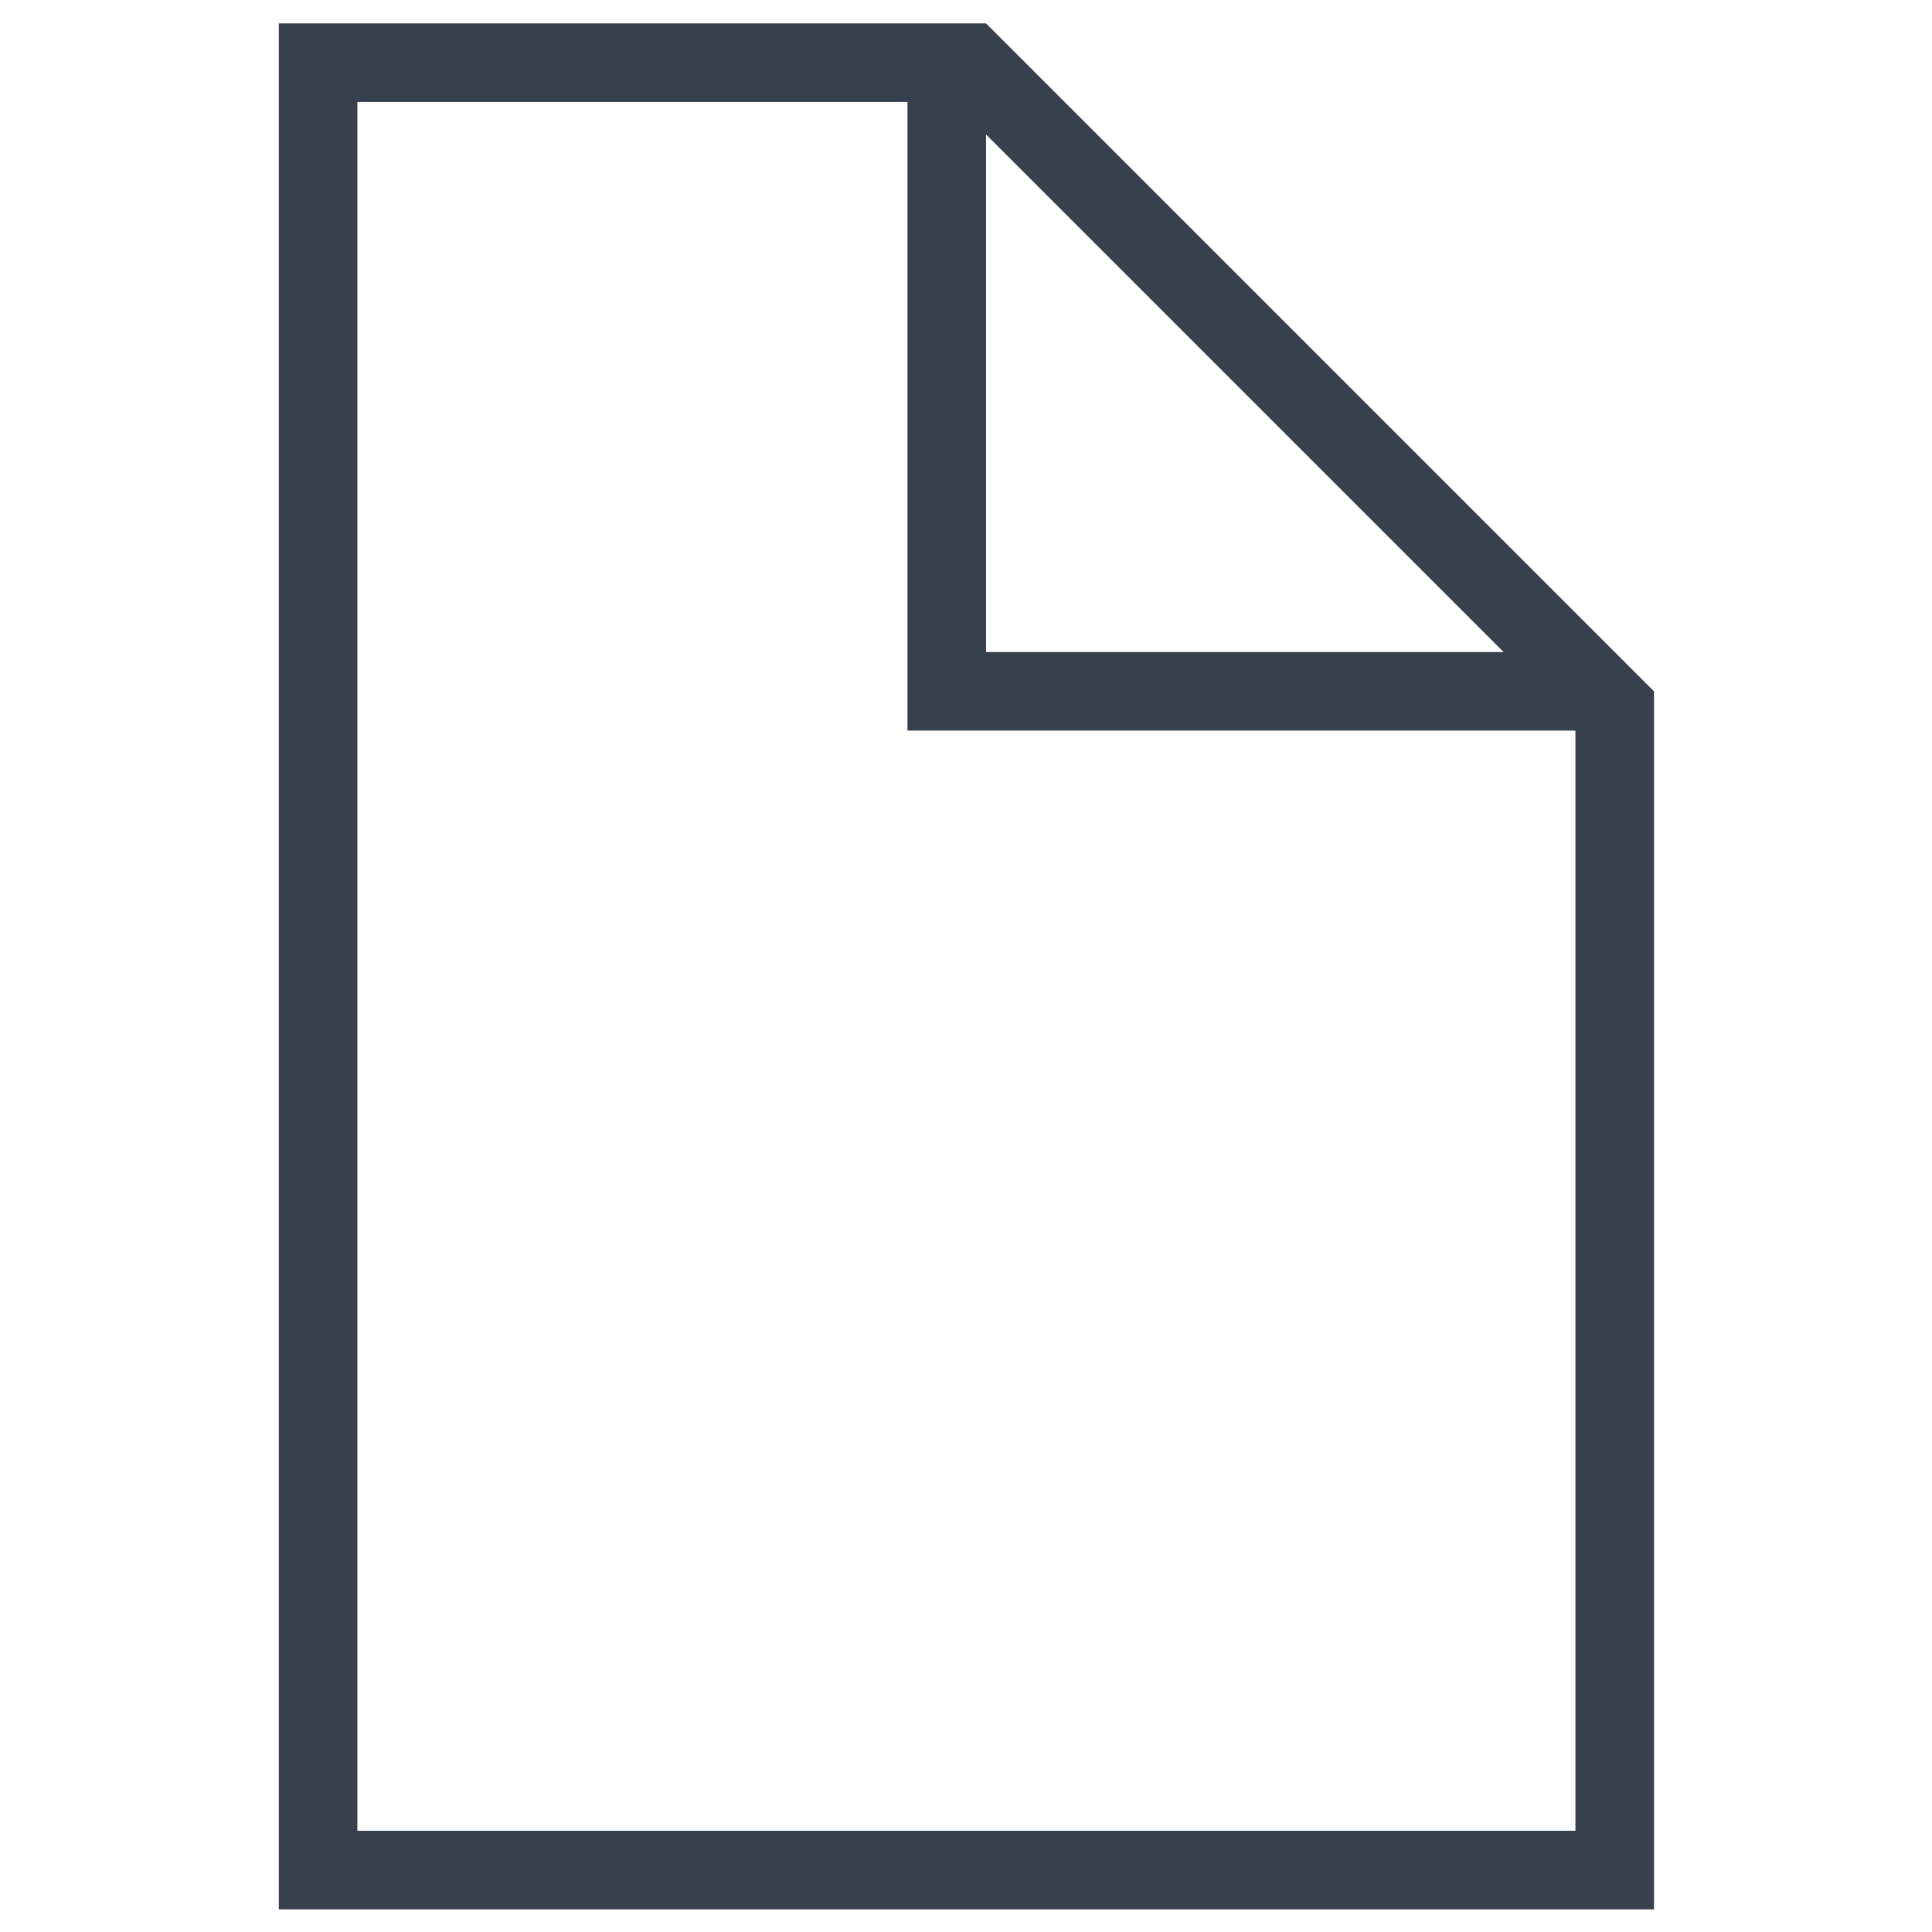
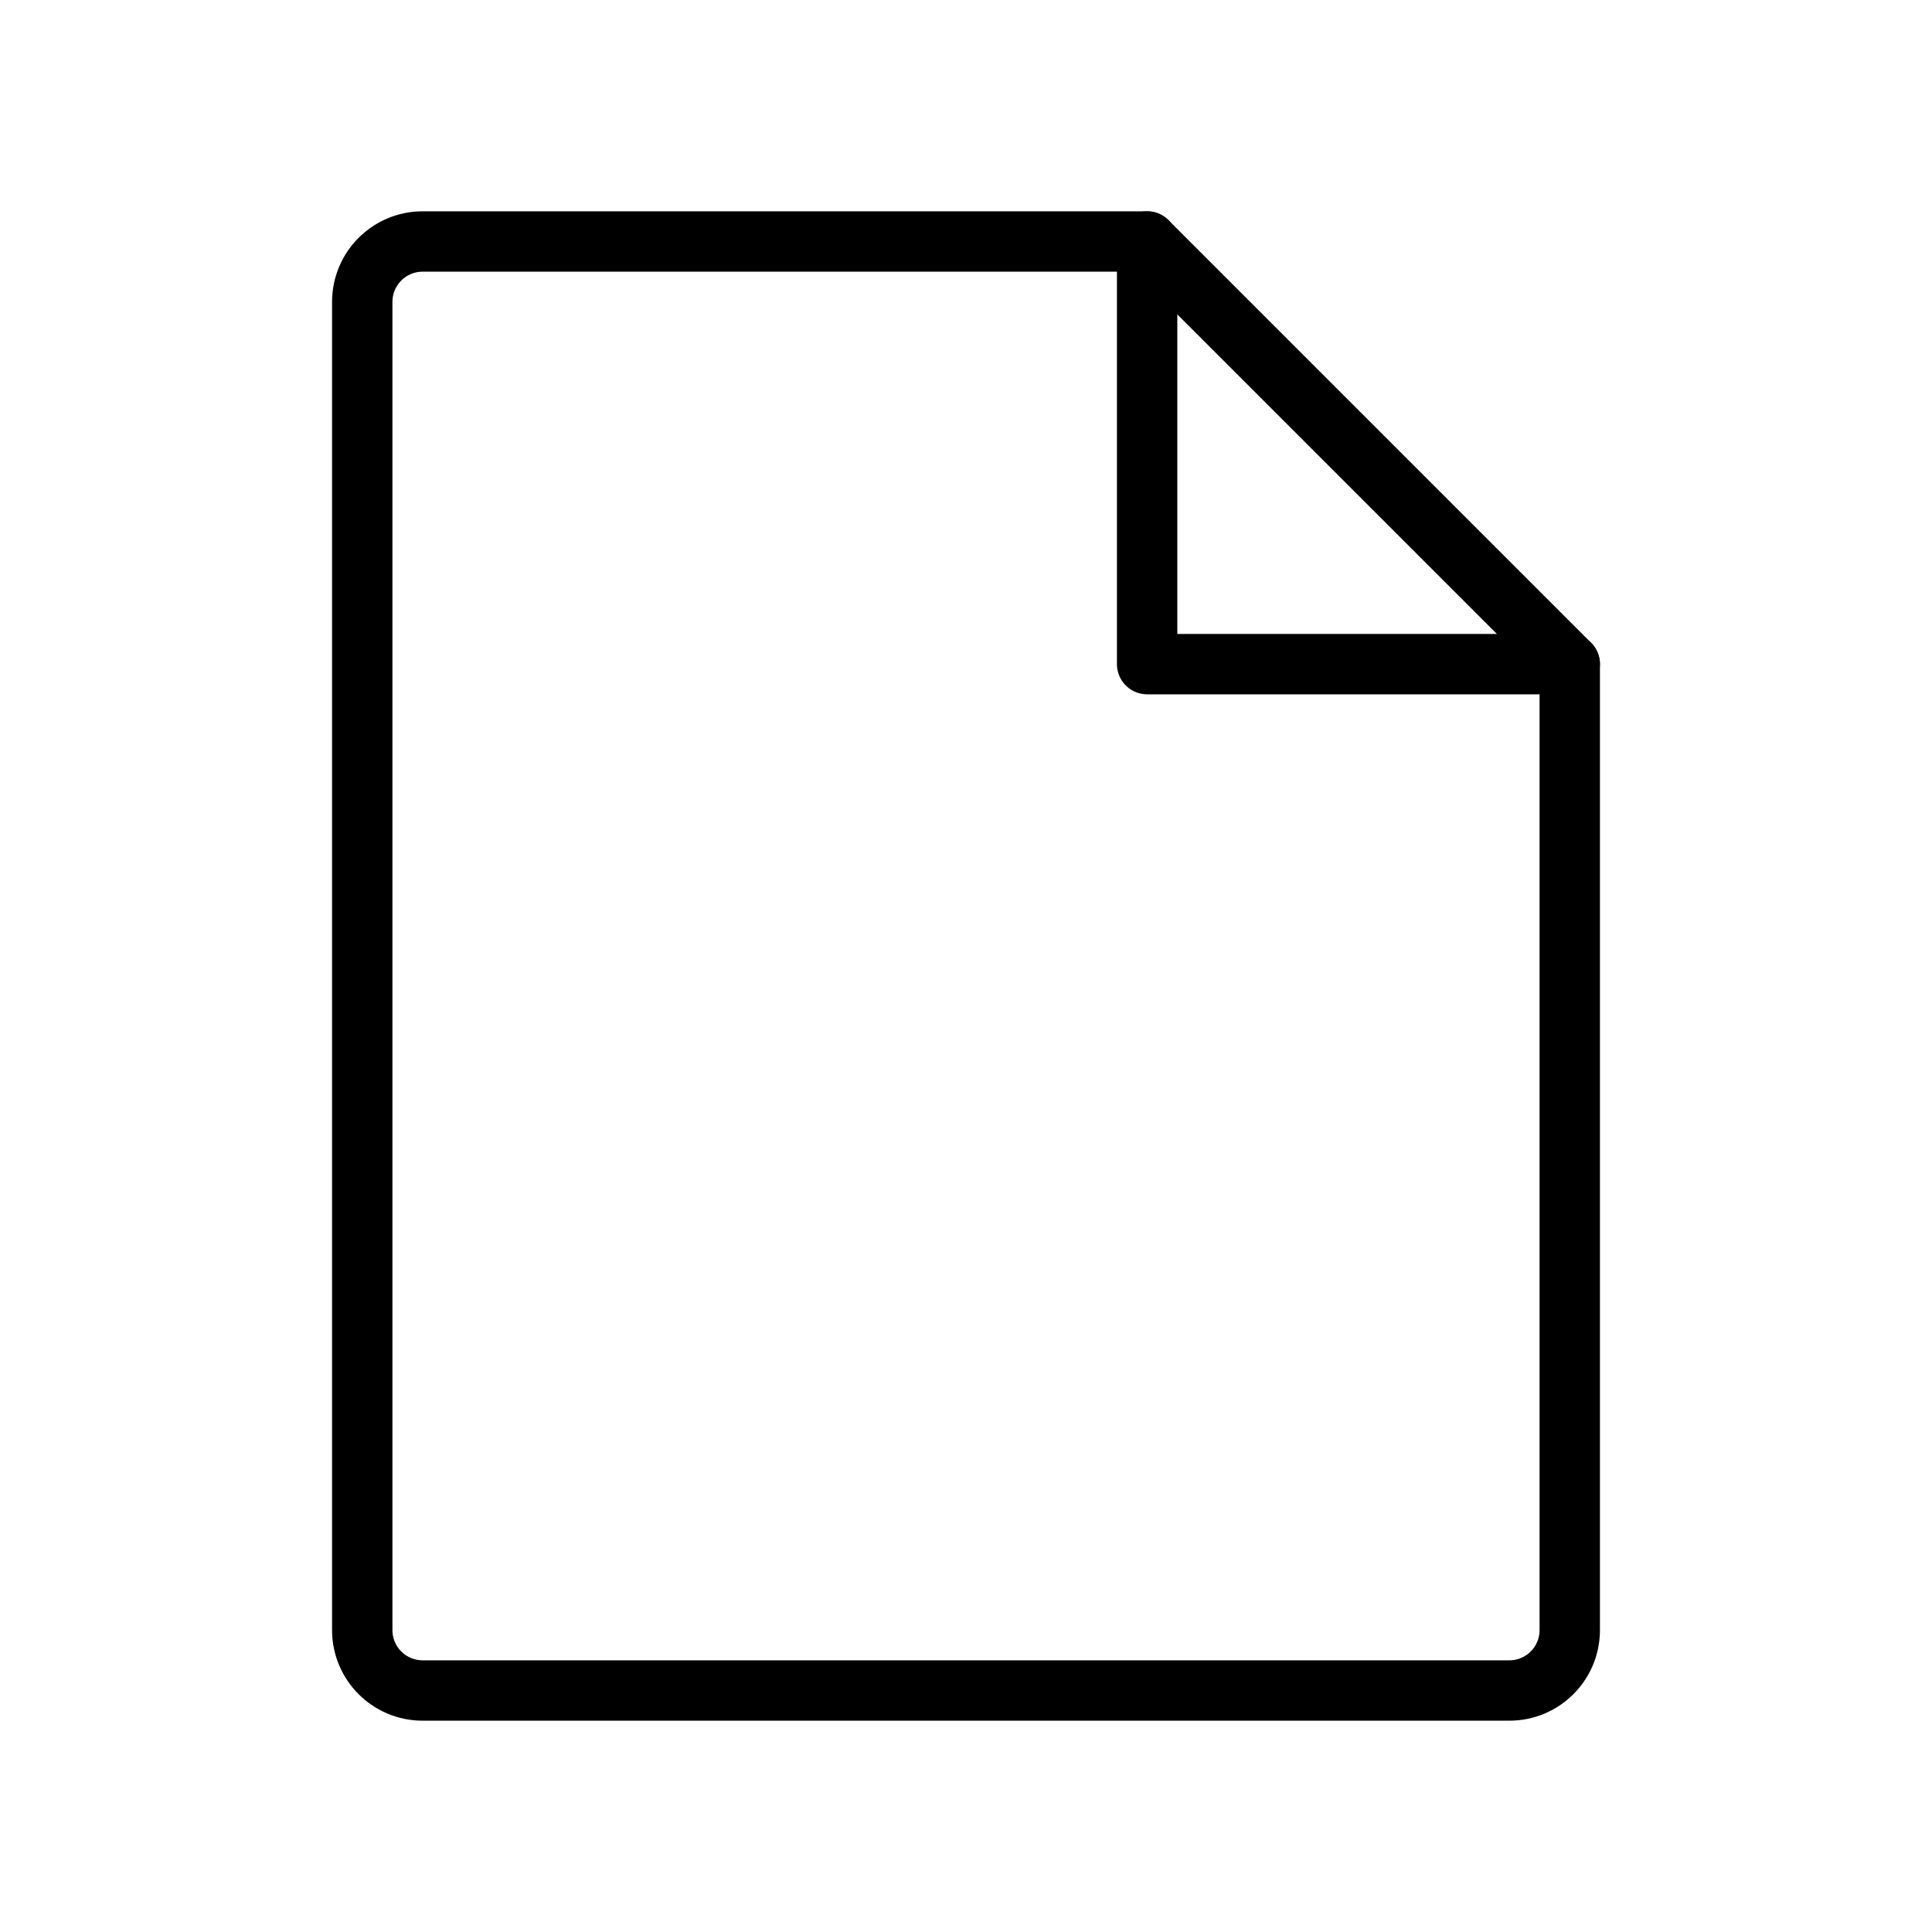
- <svg xmlns="http://www.w3.org/2000/svg" enable-background="new 0 0 512 512" height="512px" id="Layer_1" version="1.1" viewBox="0 0 512 512" width="512px" xml:space="preserve">
-   <path d="M438.247,183.129L261.315,6.196h-15.192h-5.633H73.888V506h364.44V183.16L438.247,183.129z M261.315,35.645  l137.153,137.152H261.315V35.645z M94.713,485.175V27.021H240.49v166.601h177.014v291.552H94.713z" fill="#37404D" />
+ <svg xmlns="http://www.w3.org/2000/svg" viewBox="0 0 256 256">
+   <rect fill="none" height="256" width="256" />
+   <path d="M200,224H56a8,8,0,0,1-8-8V40a8,8,0,0,1,8-8h96l56,56V216A8,8,0,0,1,200,224Z" fill="none" stroke="#000" stroke-linecap="round" stroke-linejoin="round" stroke-width="8" />
+   <polyline fill="none" points="152 32 152 88 208 88" stroke="#000" stroke-linecap="round" stroke-linejoin="round" stroke-width="8" />
</svg>
